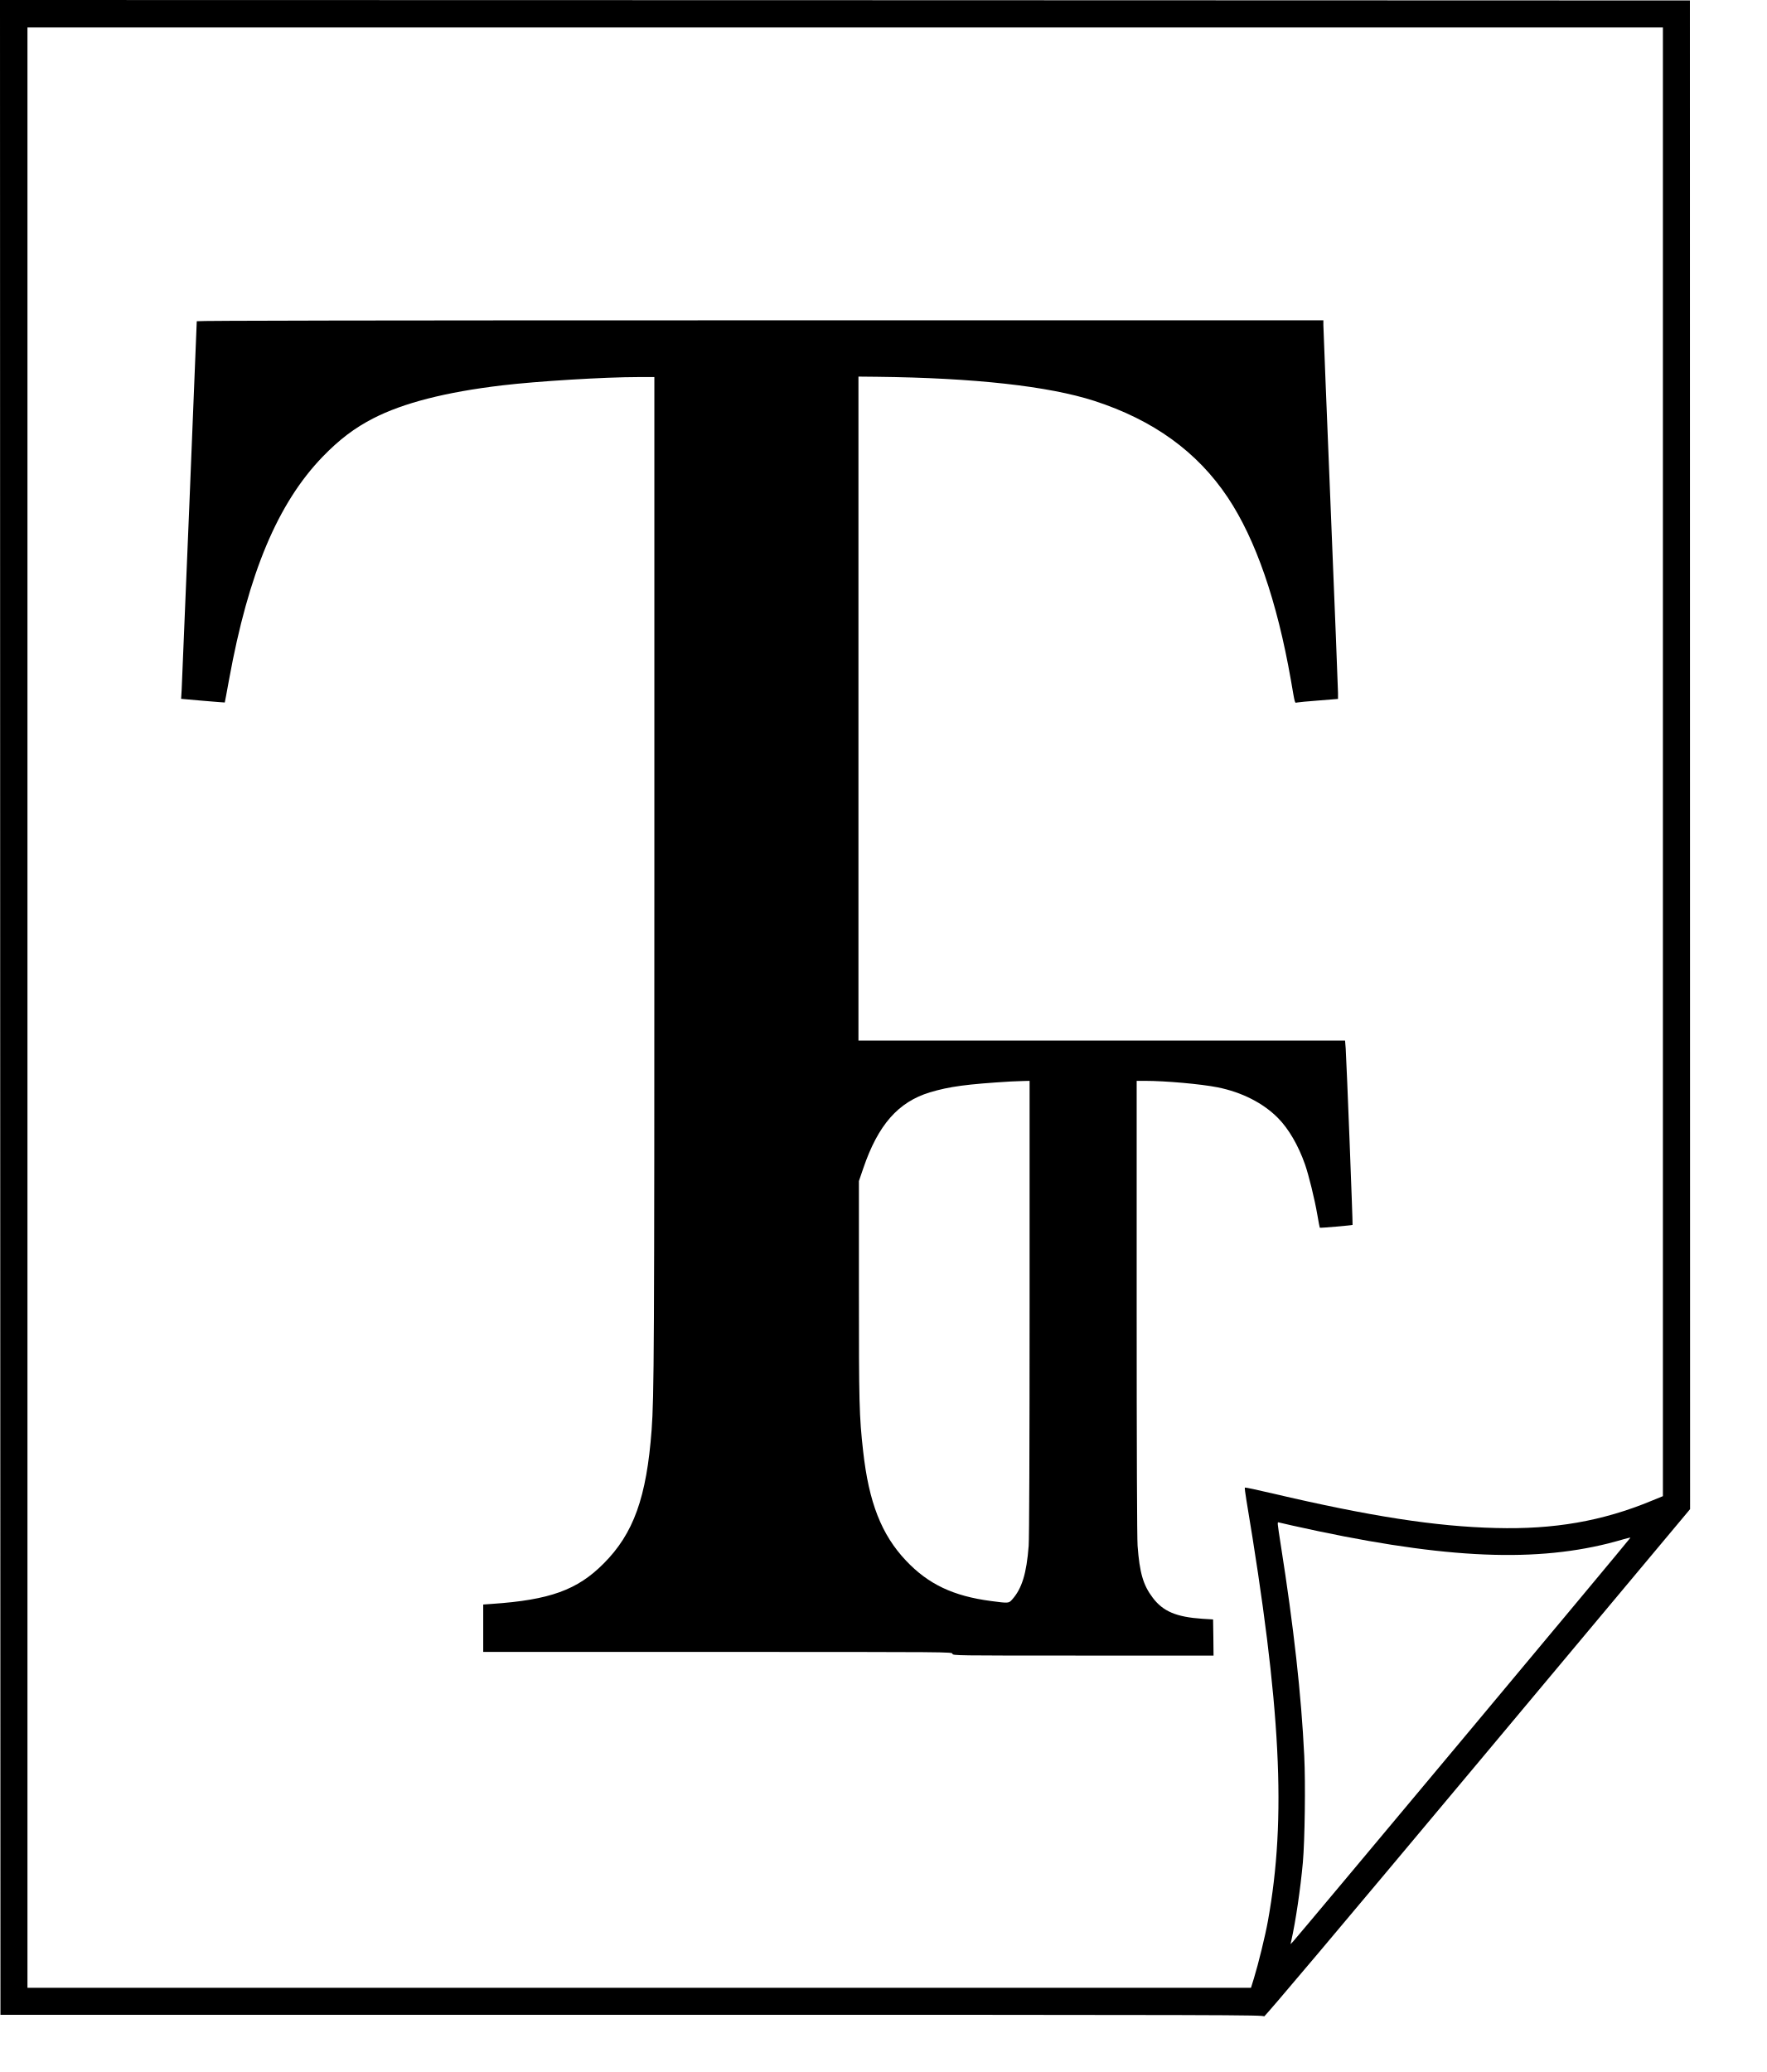
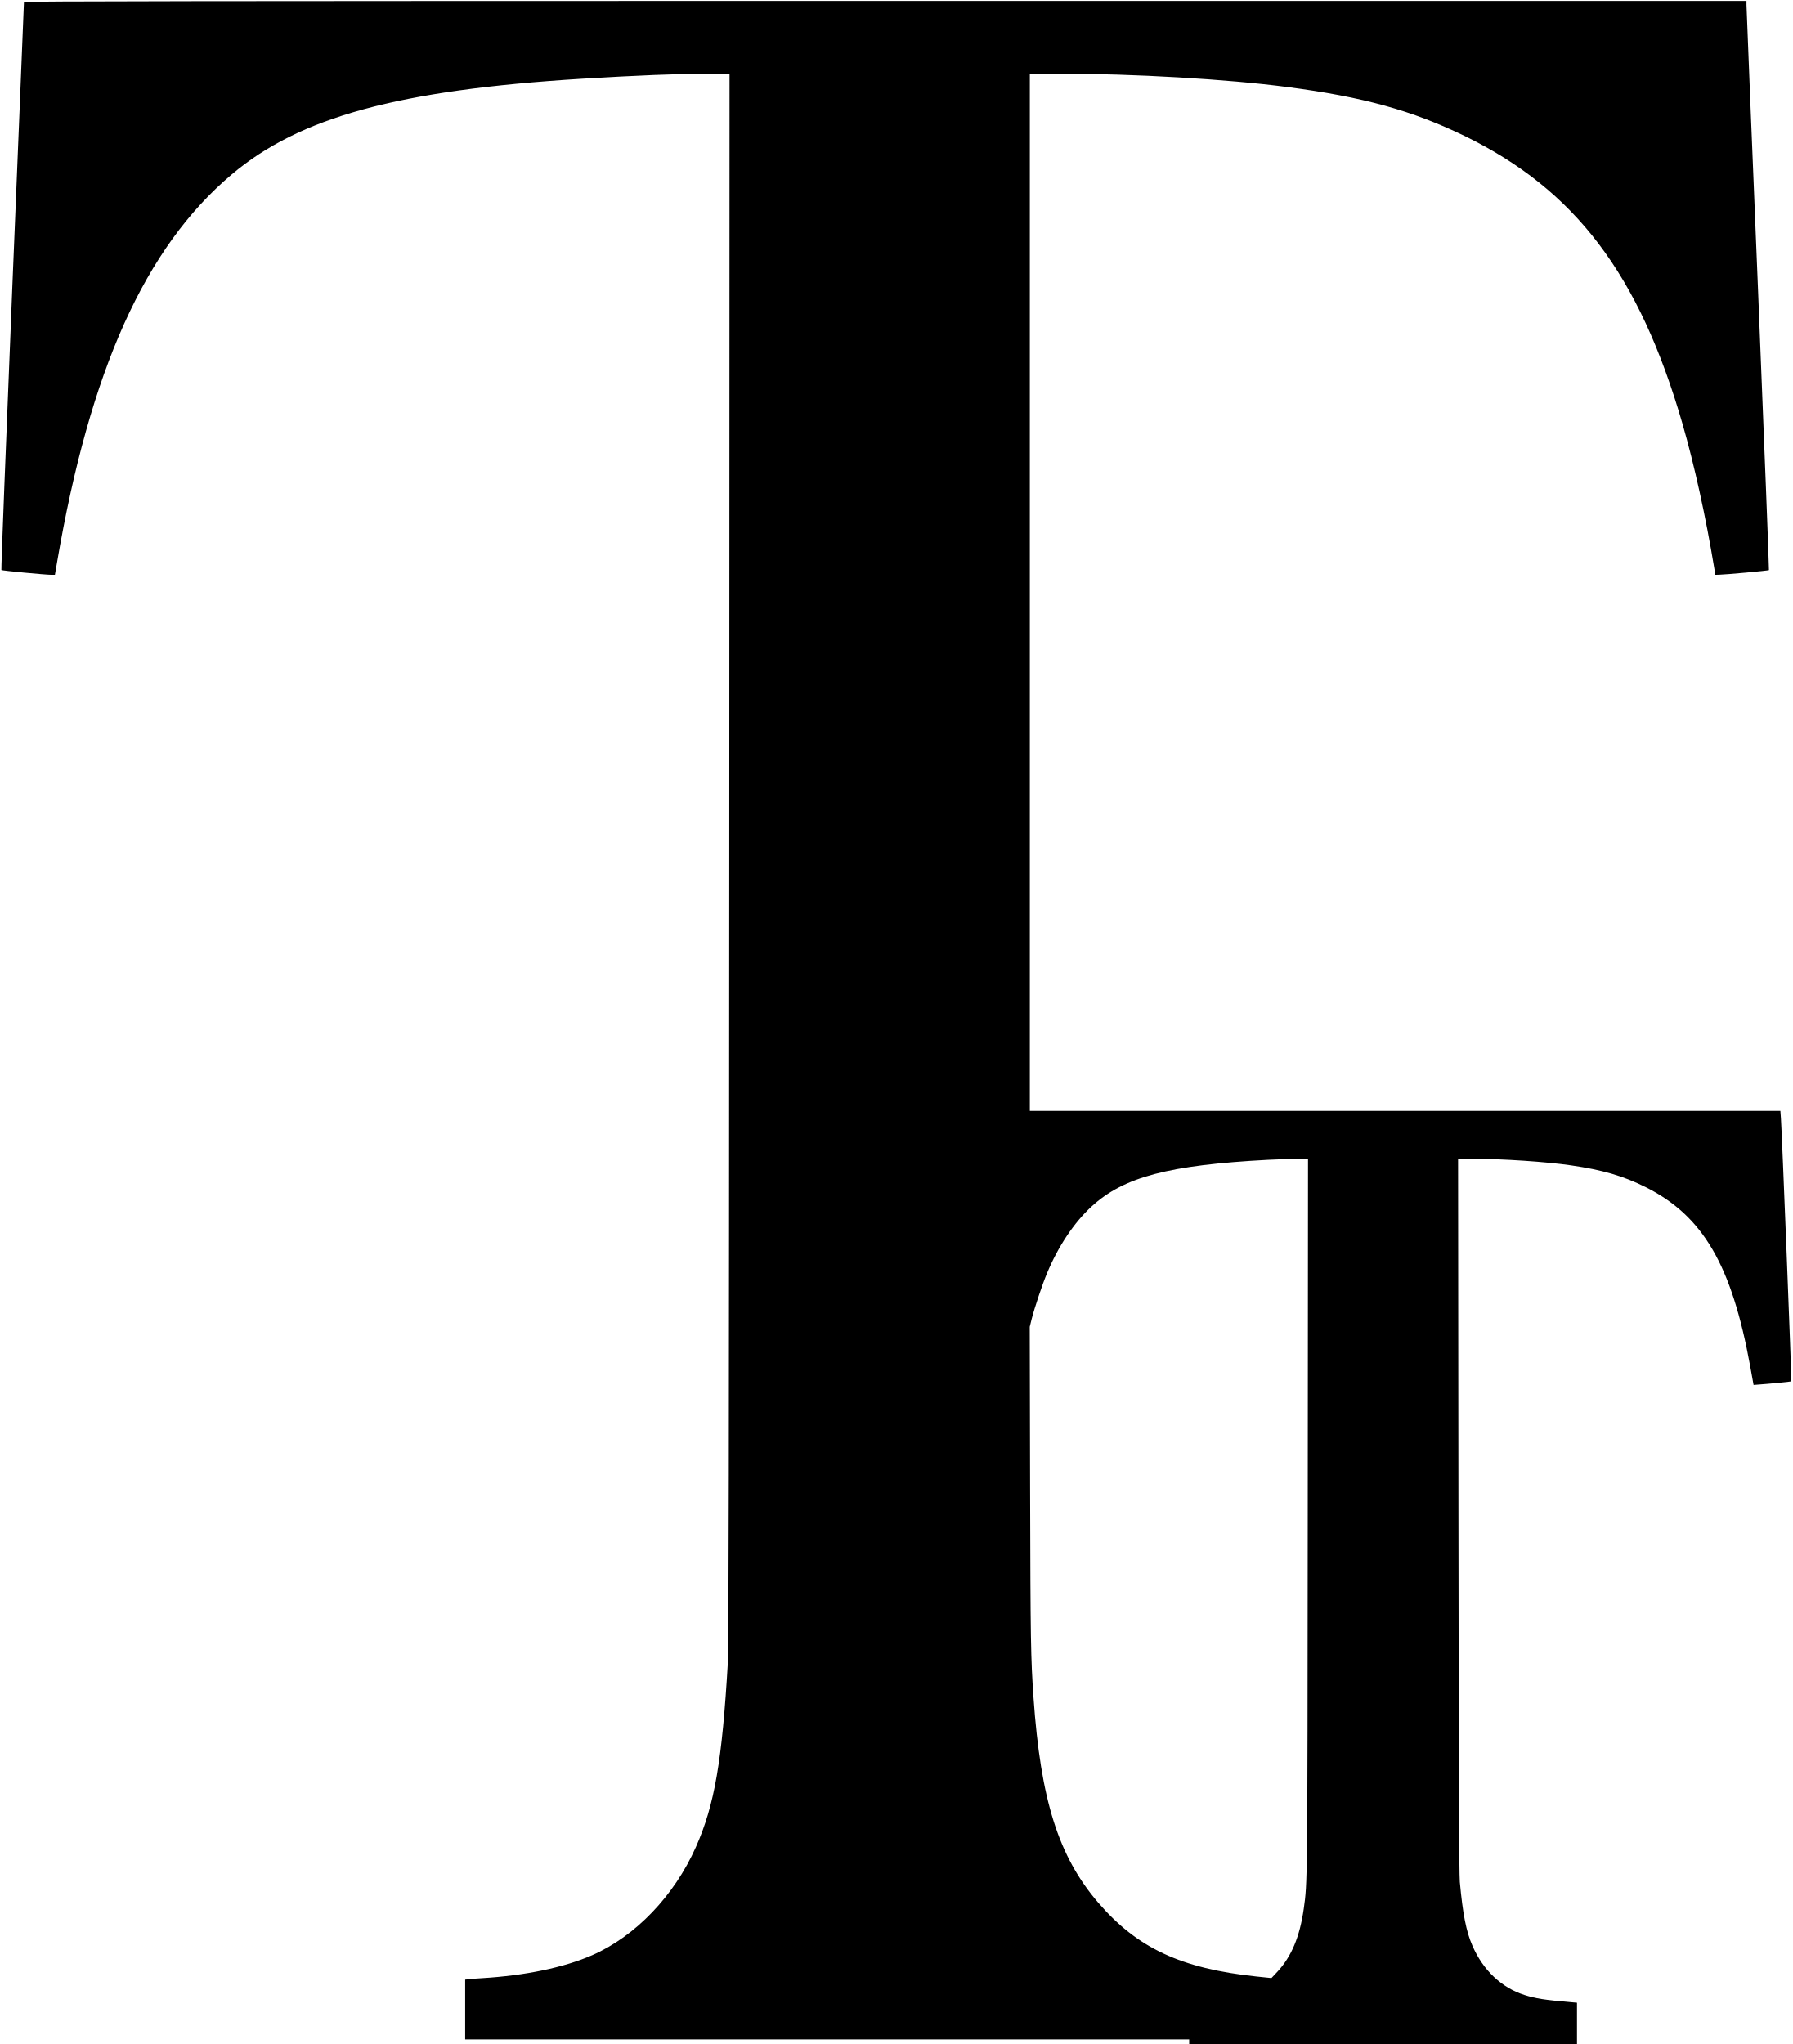
- <svg xmlns="http://www.w3.org/2000/svg" version="1.0" width="1930pt" height="2264pt" viewBox="0 0 1930 2264" preserveAspectRatio="xMidYMid meet">
-   <g transform="translate(0,2264) scale(0.1,-0.1)" fill="#000000" stroke="none">
-     <path d="M2 11633 l3 -11008 6902 0 c6660 0 6902 -1 6905 -18 2 -12 801 935 2329 2762 l2326 2781 -1 8242 -1 8243 -9233 3 -9232 2 2 -11007z m18168 2683 l0 -8024 -127 -52 c-535 -221 -1063 -313 -1698 -296 -659 16 -1375 128 -2438 377 -165 39 -301 68 -305 65 -3 -3 5 -65 17 -138 378 -2260 440 -3469 235 -4598 -29 -162 -105 -471 -153 -627 l-32 -103 -6684 0 -6685 0 0 10710 0 10710 8935 0 8935 0 0 -8024z m-4050 -8345 c1582 -354 2591 -411 3455 -195 55 14 131 35 168 46 37 11 70 18 72 16 4 -4 -3641 -4366 -3690 -4417 l-24 -24 9 39 c47 210 99 560 126 854 21 238 30 862 15 1165 -32 665 -115 1409 -257 2308 -38 246 -39 248 -21 242 6 -2 73 -17 147 -34z" />
-     <path d="M2150 19130 c0 -38 -160 -3945 -165 -4026 l-6 -100 238 -21 c131 -11 239 -20 239 -19 1 0 22 114 47 251 212 1165 532 1926 1022 2434 182 188 349 315 554 420 327 168 792 287 1406 360 386 46 1123 91 1493 91 l172 0 0 -5427 c0 -5227 -3 -5709 -30 -6078 -55 -736 -197 -1132 -525 -1460 -286 -288 -588 -397 -1217 -440 l-98 -7 0 -259 0 -259 2561 0 c2552 0 2561 0 2566 -20 5 -20 14 -20 1429 -20 l1424 0 -2 198 -3 197 -115 7 c-286 19 -433 81 -545 231 -104 137 -143 272 -165 567 -6 86 -10 1041 -10 2608 l0 2472 88 0 c229 0 616 -35 797 -71 264 -53 497 -171 659 -335 117 -118 222 -299 295 -506 41 -117 106 -382 135 -551 13 -76 25 -140 27 -142 5 -4 352 26 358 31 4 4 -65 1779 -75 1927 l-7 87 -2658 0 -2659 0 0 3628 0 3627 202 -2 c1066 -12 1874 -102 2374 -263 645 -209 1126 -556 1459 -1055 305 -457 539 -1133 690 -1995 47 -273 41 -251 68 -246 12 3 118 13 235 22 l212 17 0 66 c0 36 -36 944 -80 2016 -44 1073 -80 1974 -80 2003 l0 52 -6155 0 c-4180 0 -6155 -3 -6155 -10z m9100 -10772 c0 -1567 -4 -2522 -10 -2608 -23 -303 -74 -469 -182 -589 -36 -40 -40 -40 -228 -15 -414 54 -687 184 -930 441 -269 284 -407 638 -469 1198 -43 384 -46 517 -46 1760 l0 1190 48 140 c161 473 381 724 727 829 212 64 406 90 885 119 28 2 85 4 128 5 l77 2 0 -2472z" />
+ <svg xmlns="http://www.w3.org/2000/svg" version="1.0" width="1946pt" height="2219pt" viewBox="0 0 1946 2219" preserveAspectRatio="xMidYMid meet">
+   <g transform="translate(0,2219) scale(0.1,-0.1)" fill="#000000" stroke="none">
+     <path d="M260 22168 c0 -7 -56 -1396 -126 -3086 -69 -1691 -123 -3077 -119 -3080 6 -7 470 -51 541 -52 l40 0 23 133 c357 2090 955 3419 1896 4213 738 623 1810 916 3800 1039 593 36 1060 55 1388 55 l217 0 -3 -8517 c-3 -6367 -6 -8570 -15 -8723 -62 -1075 -144 -1554 -347 -2011 -235 -531 -659 -972 -1129 -1176 -306 -133 -724 -220 -1191 -248 -55 -3 -119 -8 -142 -11 l-43 -5 0 -325 0 -324 3930 0 3930 0 0 -25 0 -25 2105 0 2105 0 0 224 0 224 -67 6 c-292 25 -383 40 -503 78 -250 79 -451 271 -566 537 -67 153 -104 343 -136 691 -8 91 -12 1172 -15 3988 l-4 3862 163 0 c318 0 795 -32 1063 -71 341 -49 567 -115 810 -236 622 -311 935 -846 1135 -1943 l37 -205 39 3 c118 8 368 32 371 36 5 5 -102 2708 -113 2853 l-6 83 -4074 0 -4074 0 0 5630 0 5630 308 0 c823 0 1834 -59 2489 -145 824 -108 1351 -254 1921 -530 1203 -585 1898 -1503 2368 -3128 128 -443 253 -1011 344 -1564 l12 -73 41 1 c69 1 535 44 541 50 3 3 -51 1375 -119 3050 -69 1674 -125 3063 -125 3087 l0 42 -9350 0 c-7473 0 -9350 -3 -9350 -12z m13937 -16450 c-3 -4021 -3 -3959 -43 -4248 -43 -304 -133 -520 -287 -686 l-64 -68 -164 17 c-818 87 -1292 308 -1717 802 -431 502 -625 1115 -702 2225 -30 434 -33 603 -37 2281 l-4 1745 21 85 c32 126 117 379 167 498 122 293 294 550 484 724 348 320 836 449 1914 506 83 4 214 9 293 10 l142 1 -3 -3892z" />
  </g>
</svg>
